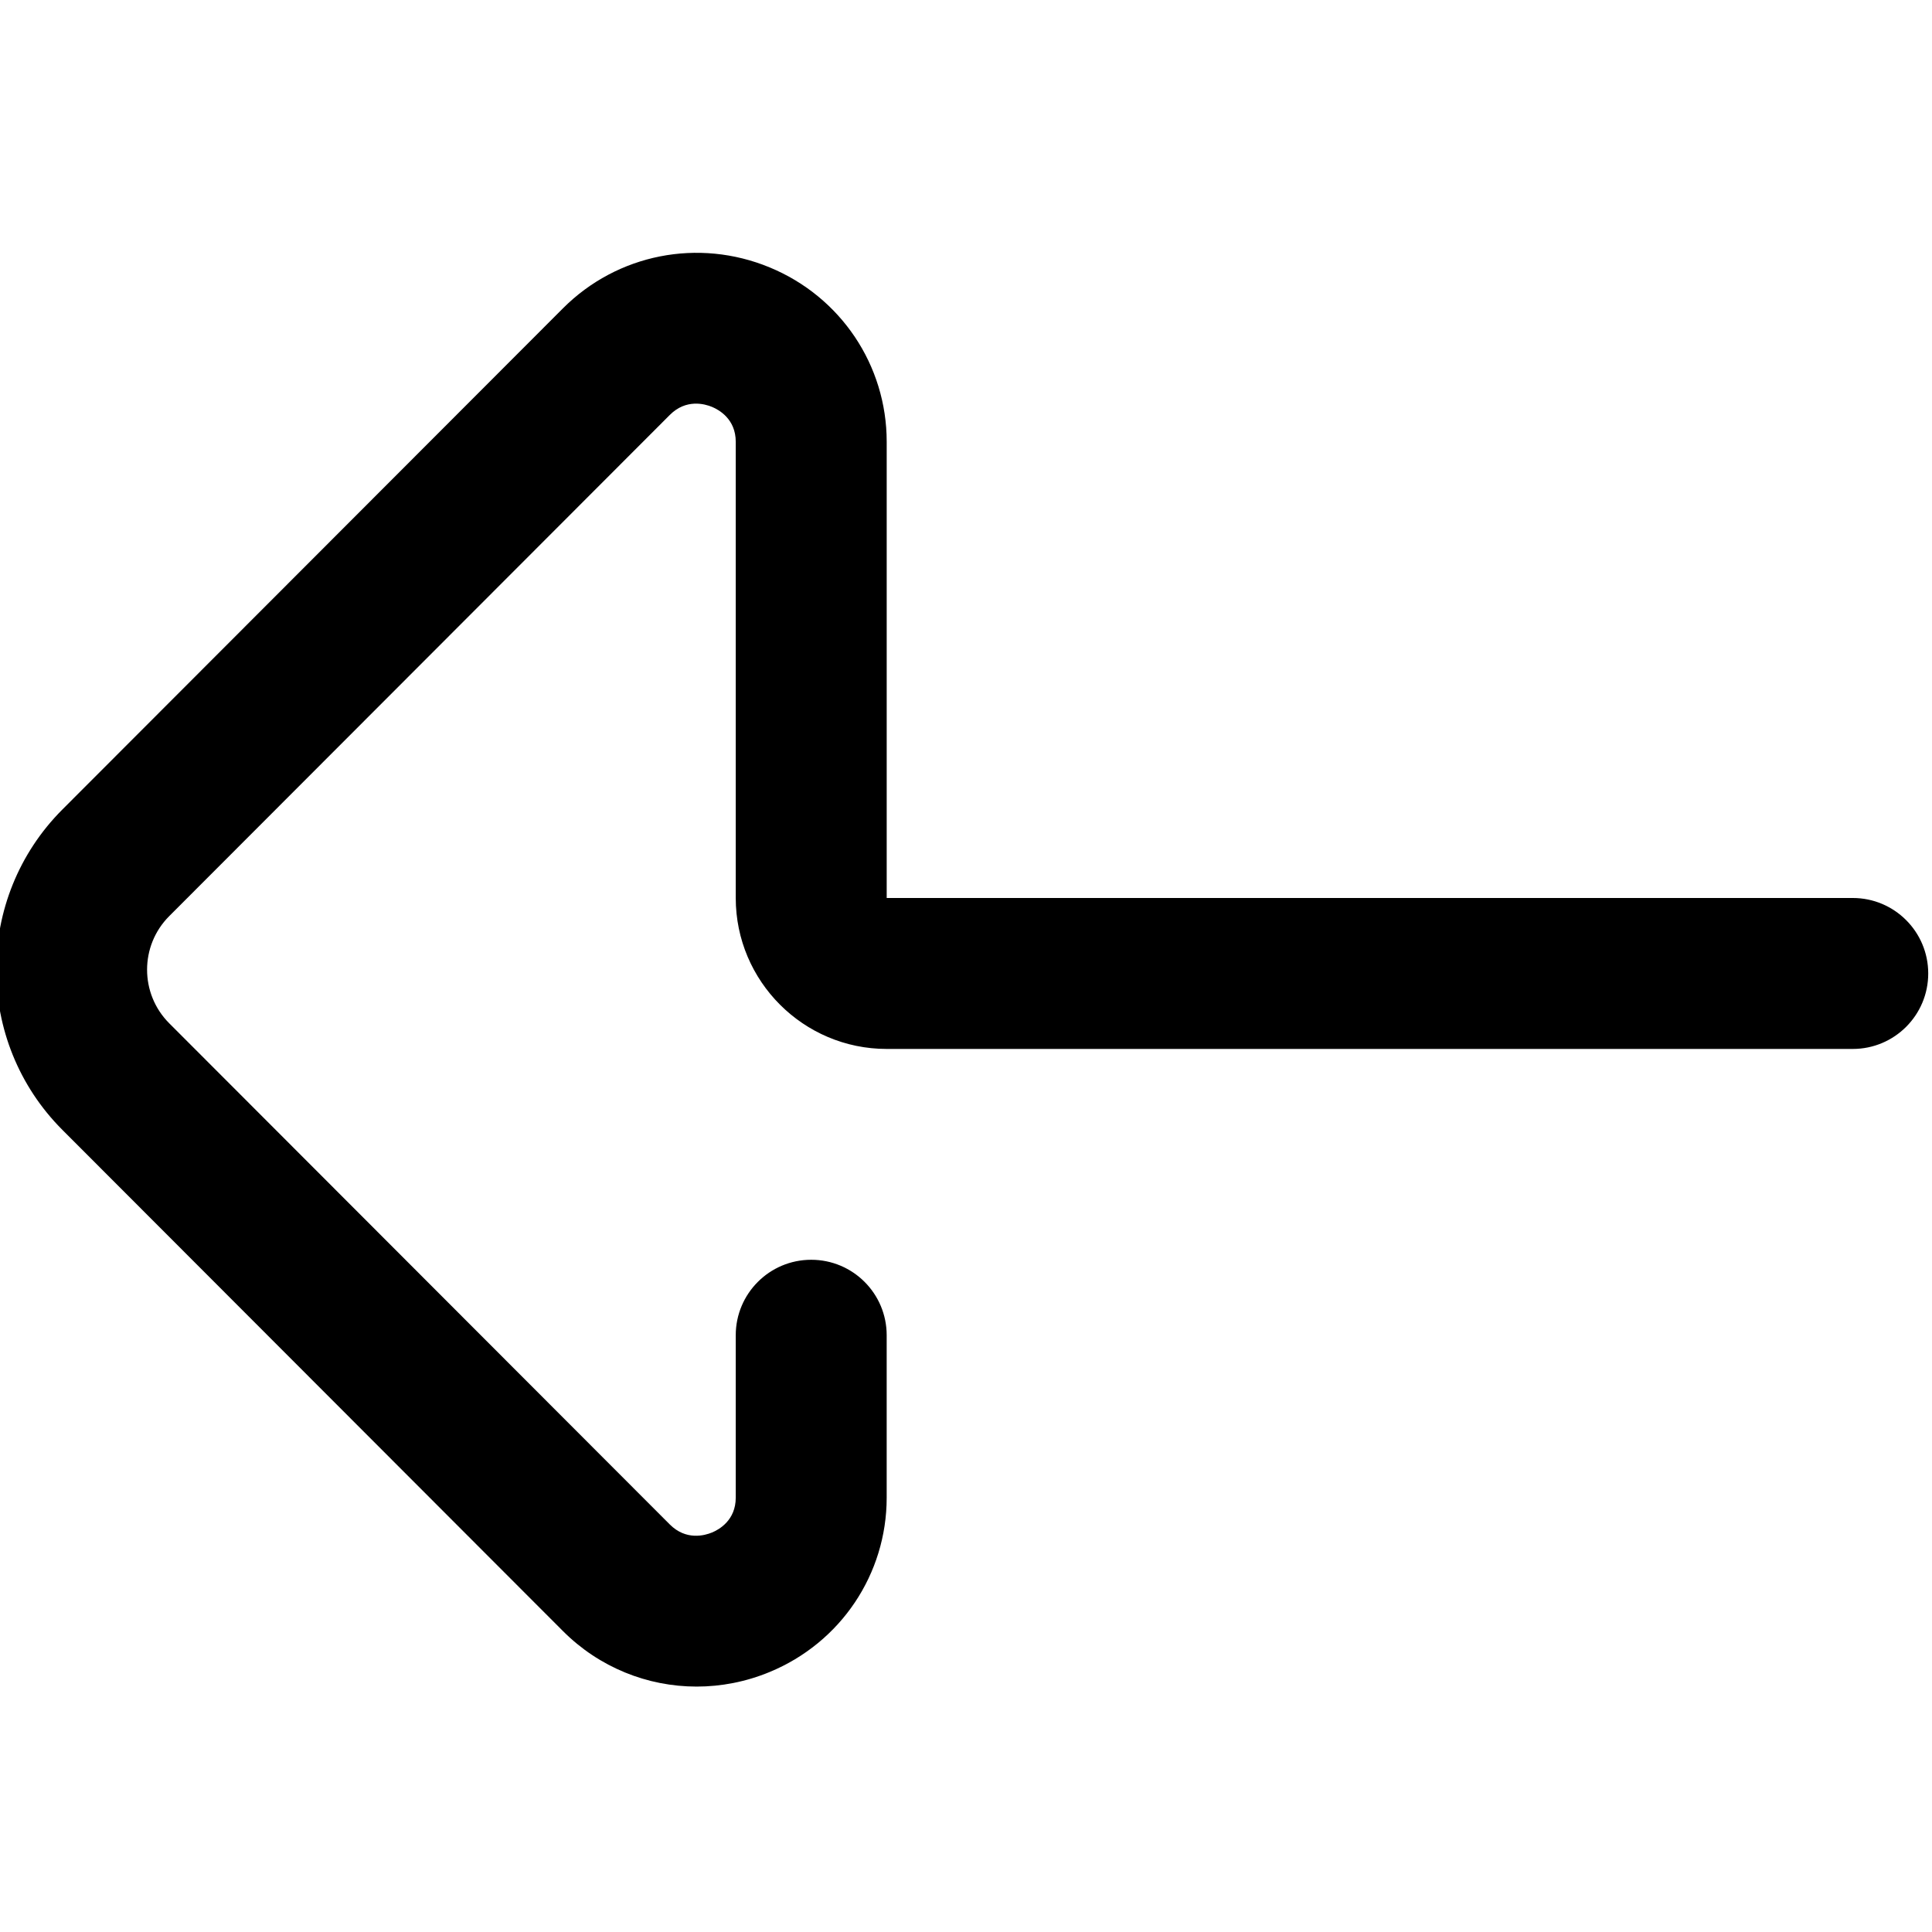
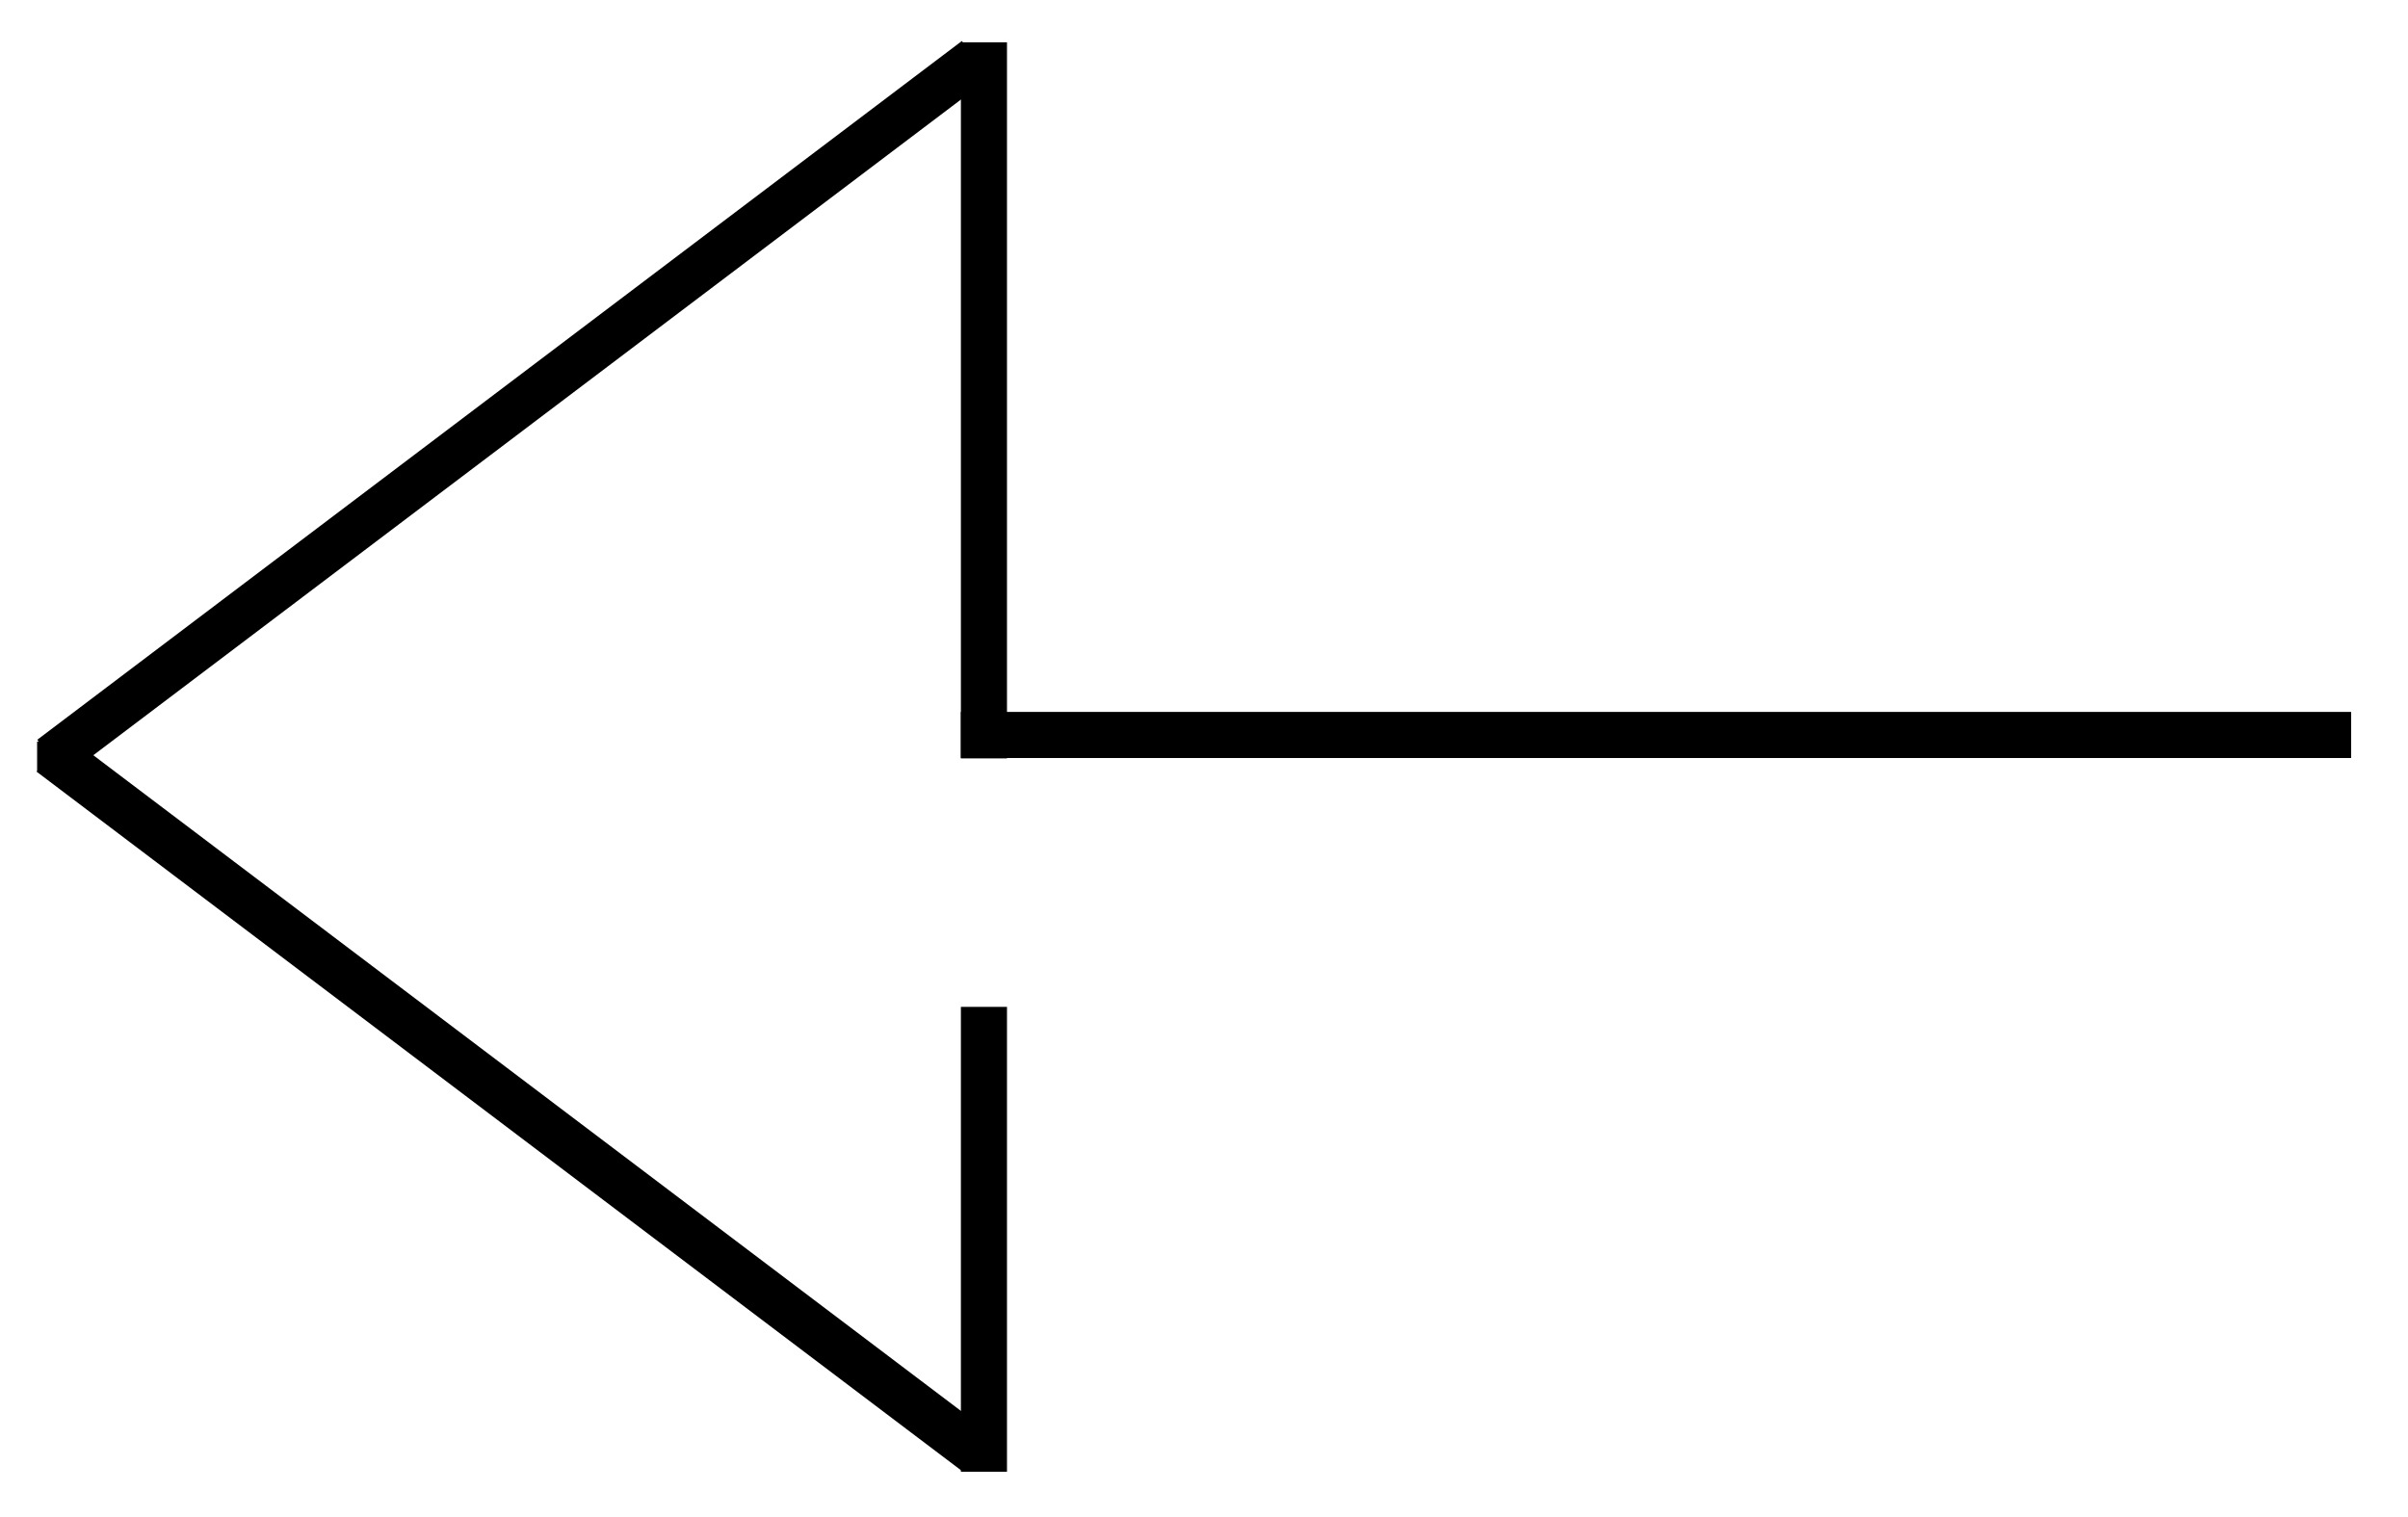
- <svg xmlns="http://www.w3.org/2000/svg" height="511pt" viewBox="1 -66 512 511" width="511pt">
-   <path d="m185.609 380.461c-13.047 0-25.812-5.09-35.406-14.695l-132.664-132.828c-23.387-23.41-23.387-61.504 0-84.918l132.664-132.824c14.379-14.398 35.883-18.648 54.781-10.828 18.832 7.793 31 25.934 31 46.207v120.902h256.016c11.047 0 20 8.957 20 20.004s-8.953 20-20 20h-256.016c-22.059 0-40.004-17.945-40.004-40.004v-120.902c0-5.992-4.402-8.461-6.293-9.246-1.93-.797-6.871-2.184-11.184 2.137l-132.664 132.824c-7.816 7.824-7.816 20.555 0 28.383l132.664 132.824c4.312 4.316 9.254 2.93 11.18 2.133 1.895-.781 6.297-3.25 6.297-9.242v-43.031c0-11.047 8.953-20.004 20-20.004s20 8.957 20 20.004v43.031c0 20.273-12.168 38.41-31 46.203-6.285 2.605-12.863 3.871-19.371 3.871zm0 0" />
+ <svg xmlns="http://www.w3.org/2000/svg" id="Layer_1" data-name="Layer 1" viewBox="0 0 574.15 361.64">
+   <defs>
+     <style>.cls-1{fill:none;}</style>
+   </defs>
+   <rect x="116.92" y="-40.69" width="11" height="276.32" transform="translate(126.38 -58.96) rotate(52.92)" />
+   <rect x="116.69" y="124.61" width="11.28" height="276.32" transform="translate(-161.07 201.94) rotate(-52.92)" />
+   <rect x="229.11" y="240.08" width="10.99" height="110.85" transform="translate(469.21 591.01) rotate(180)" />
+   <rect x="229.11" y="10.08" width="10.99" height="170.74" transform="translate(469.21 190.91) rotate(180)" />
+   <rect x="389.36" y="9.5" width="10.99" height="331.49" transform="translate(570.09 -219.61) rotate(90)" />
+   <rect x="8.85" y="176.83" width="10" height="6.88" transform="translate(27.7 360.55) rotate(180)" />
+   <rect class="cls-1" y="-44.33" width="448.12" height="448.12" transform="translate(44.33 403.79) rotate(-90)" />
+   <rect class="cls-1" y="-44.33" width="448.12" height="448.12" transform="translate(44.33 403.79) rotate(-90)" />
</svg>
